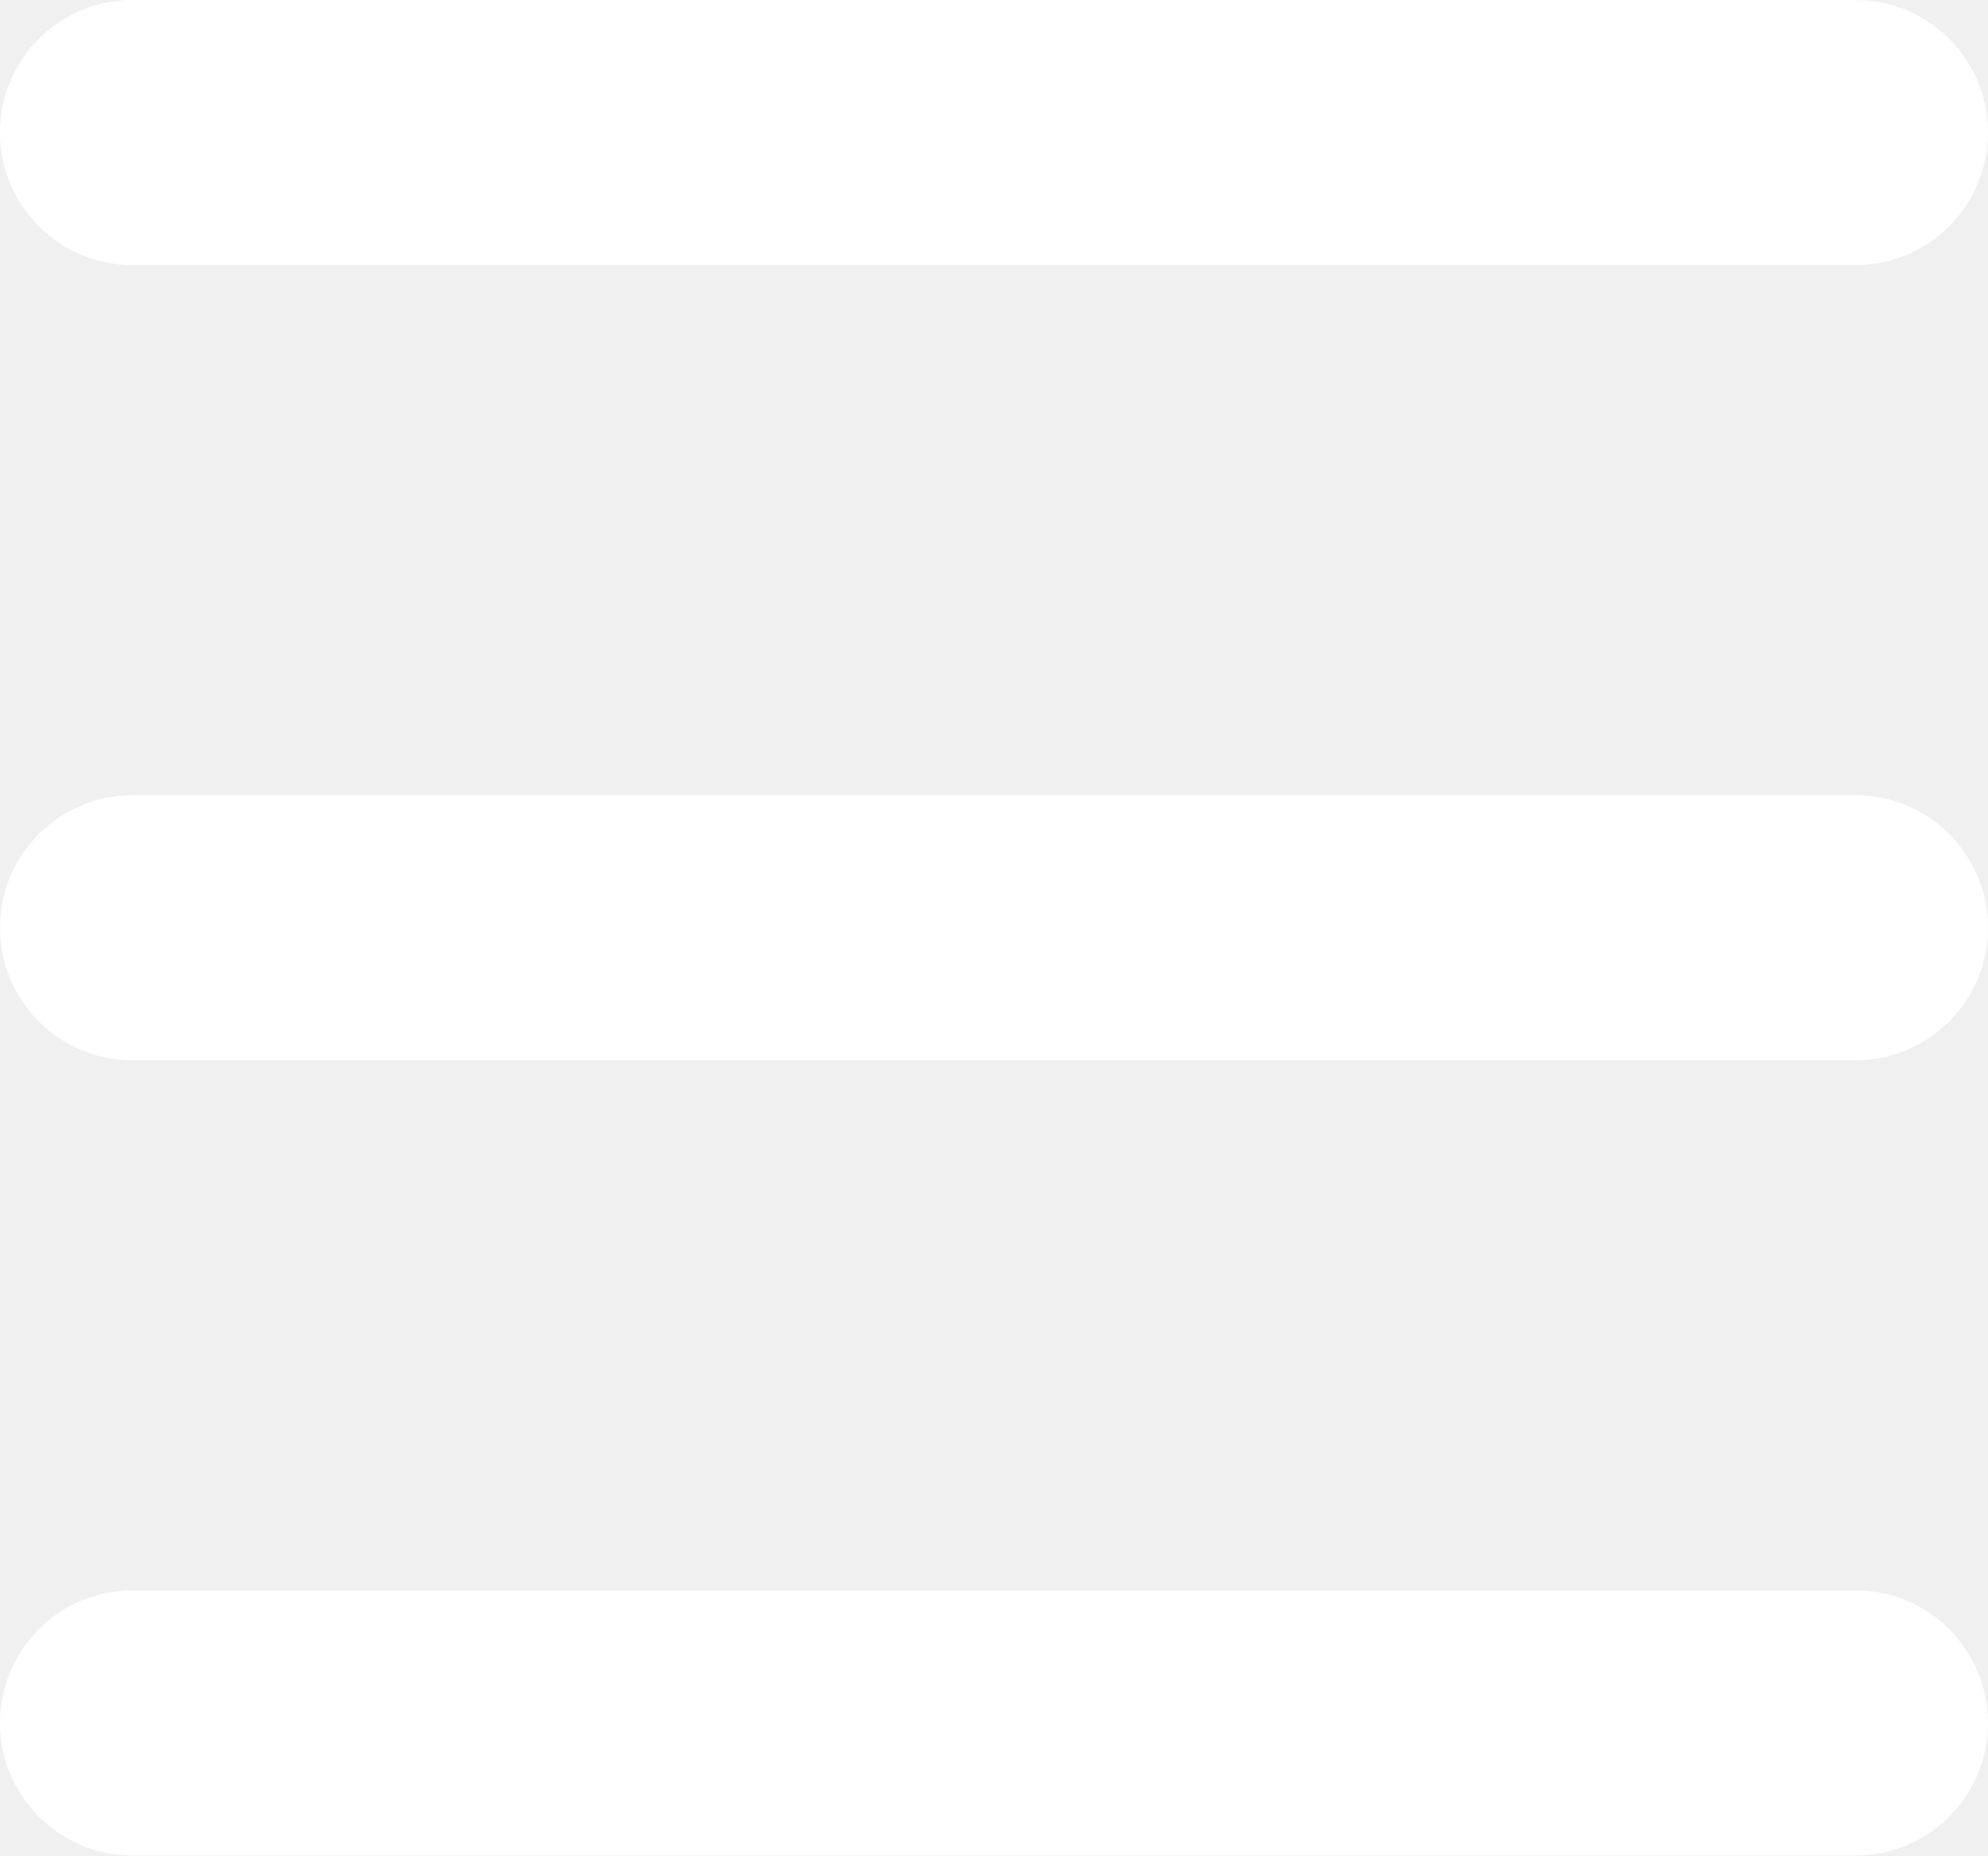
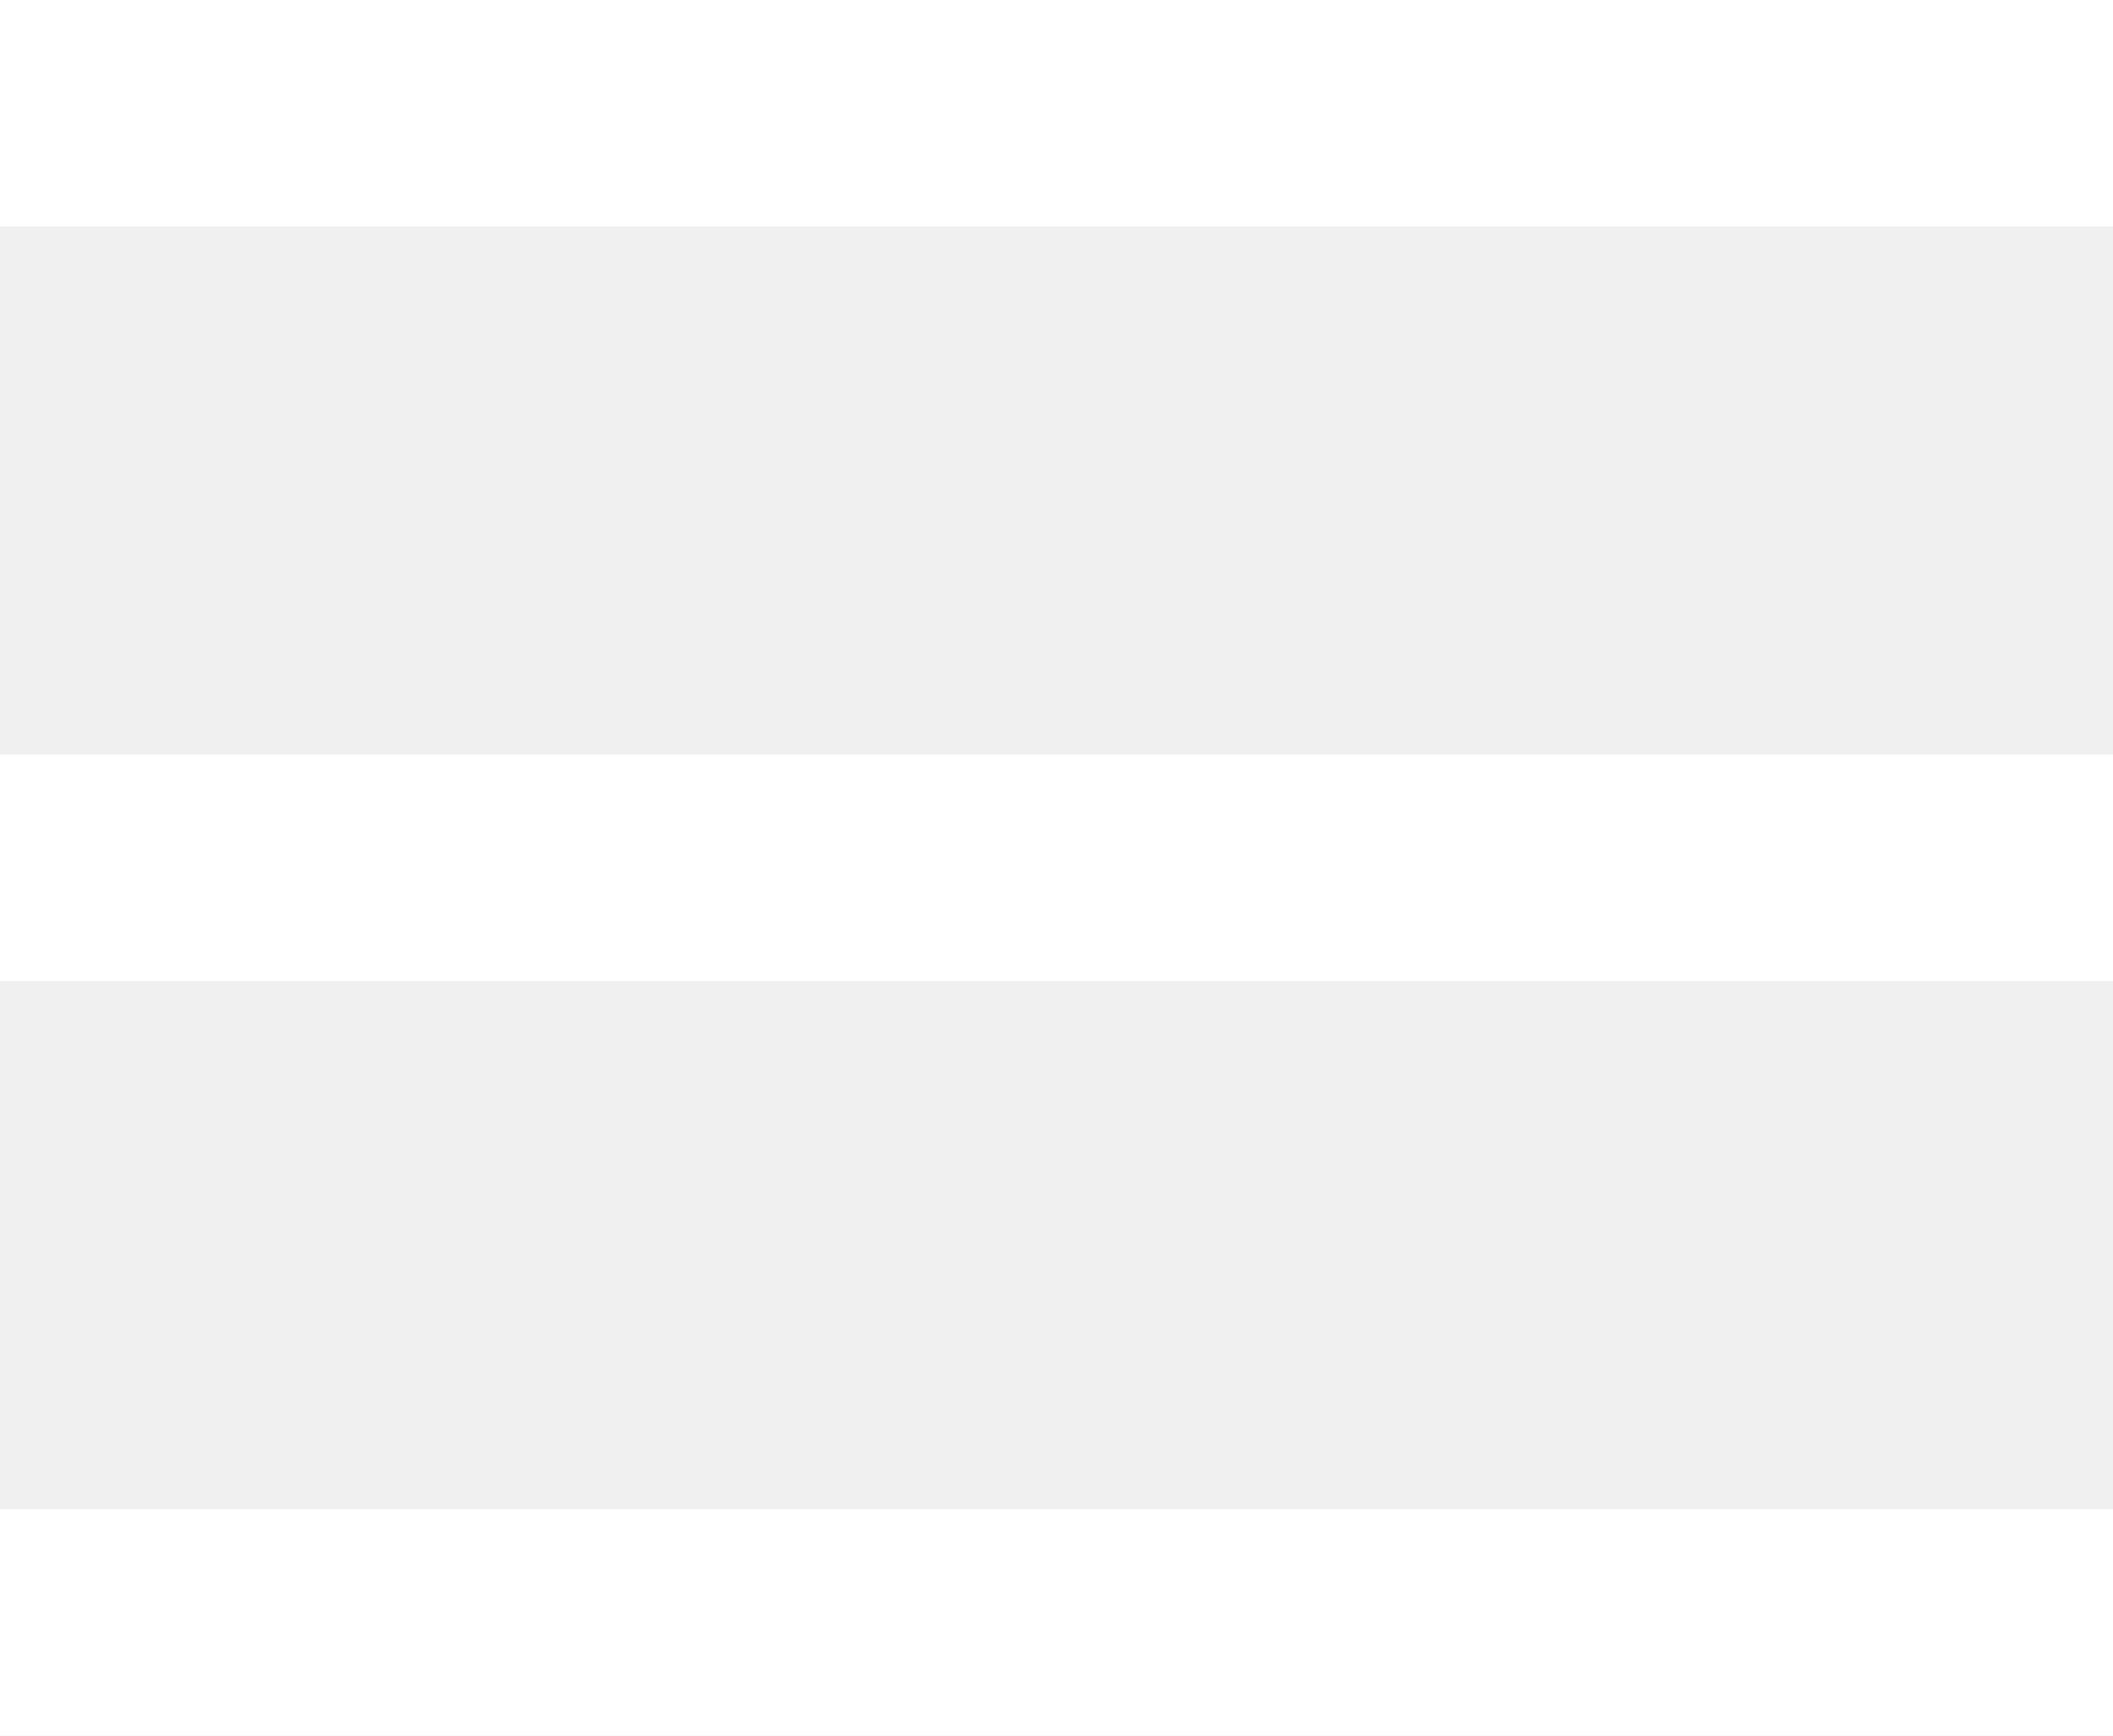
- <svg xmlns="http://www.w3.org/2000/svg" width="30" height="28" viewBox="0 0 30 28" fill="none">
-   <rect width="30" height="4" rx="2" fill="white" />
-   <rect y="24" width="30" height="4" rx="2" fill="white" />
-   <rect y="12" width="30" height="4" rx="2" fill="white" />
+ <svg xmlns="http://www.w3.org/2000/svg" width="28" height="23" viewBox="0 0 28 23" fill="none">
+   <rect width="28" height="3" fill="white" />
+   <rect y="10" width="28" height="3" fill="white" />
+   <rect y="20" width="28" height="3" fill="white" />
</svg>
